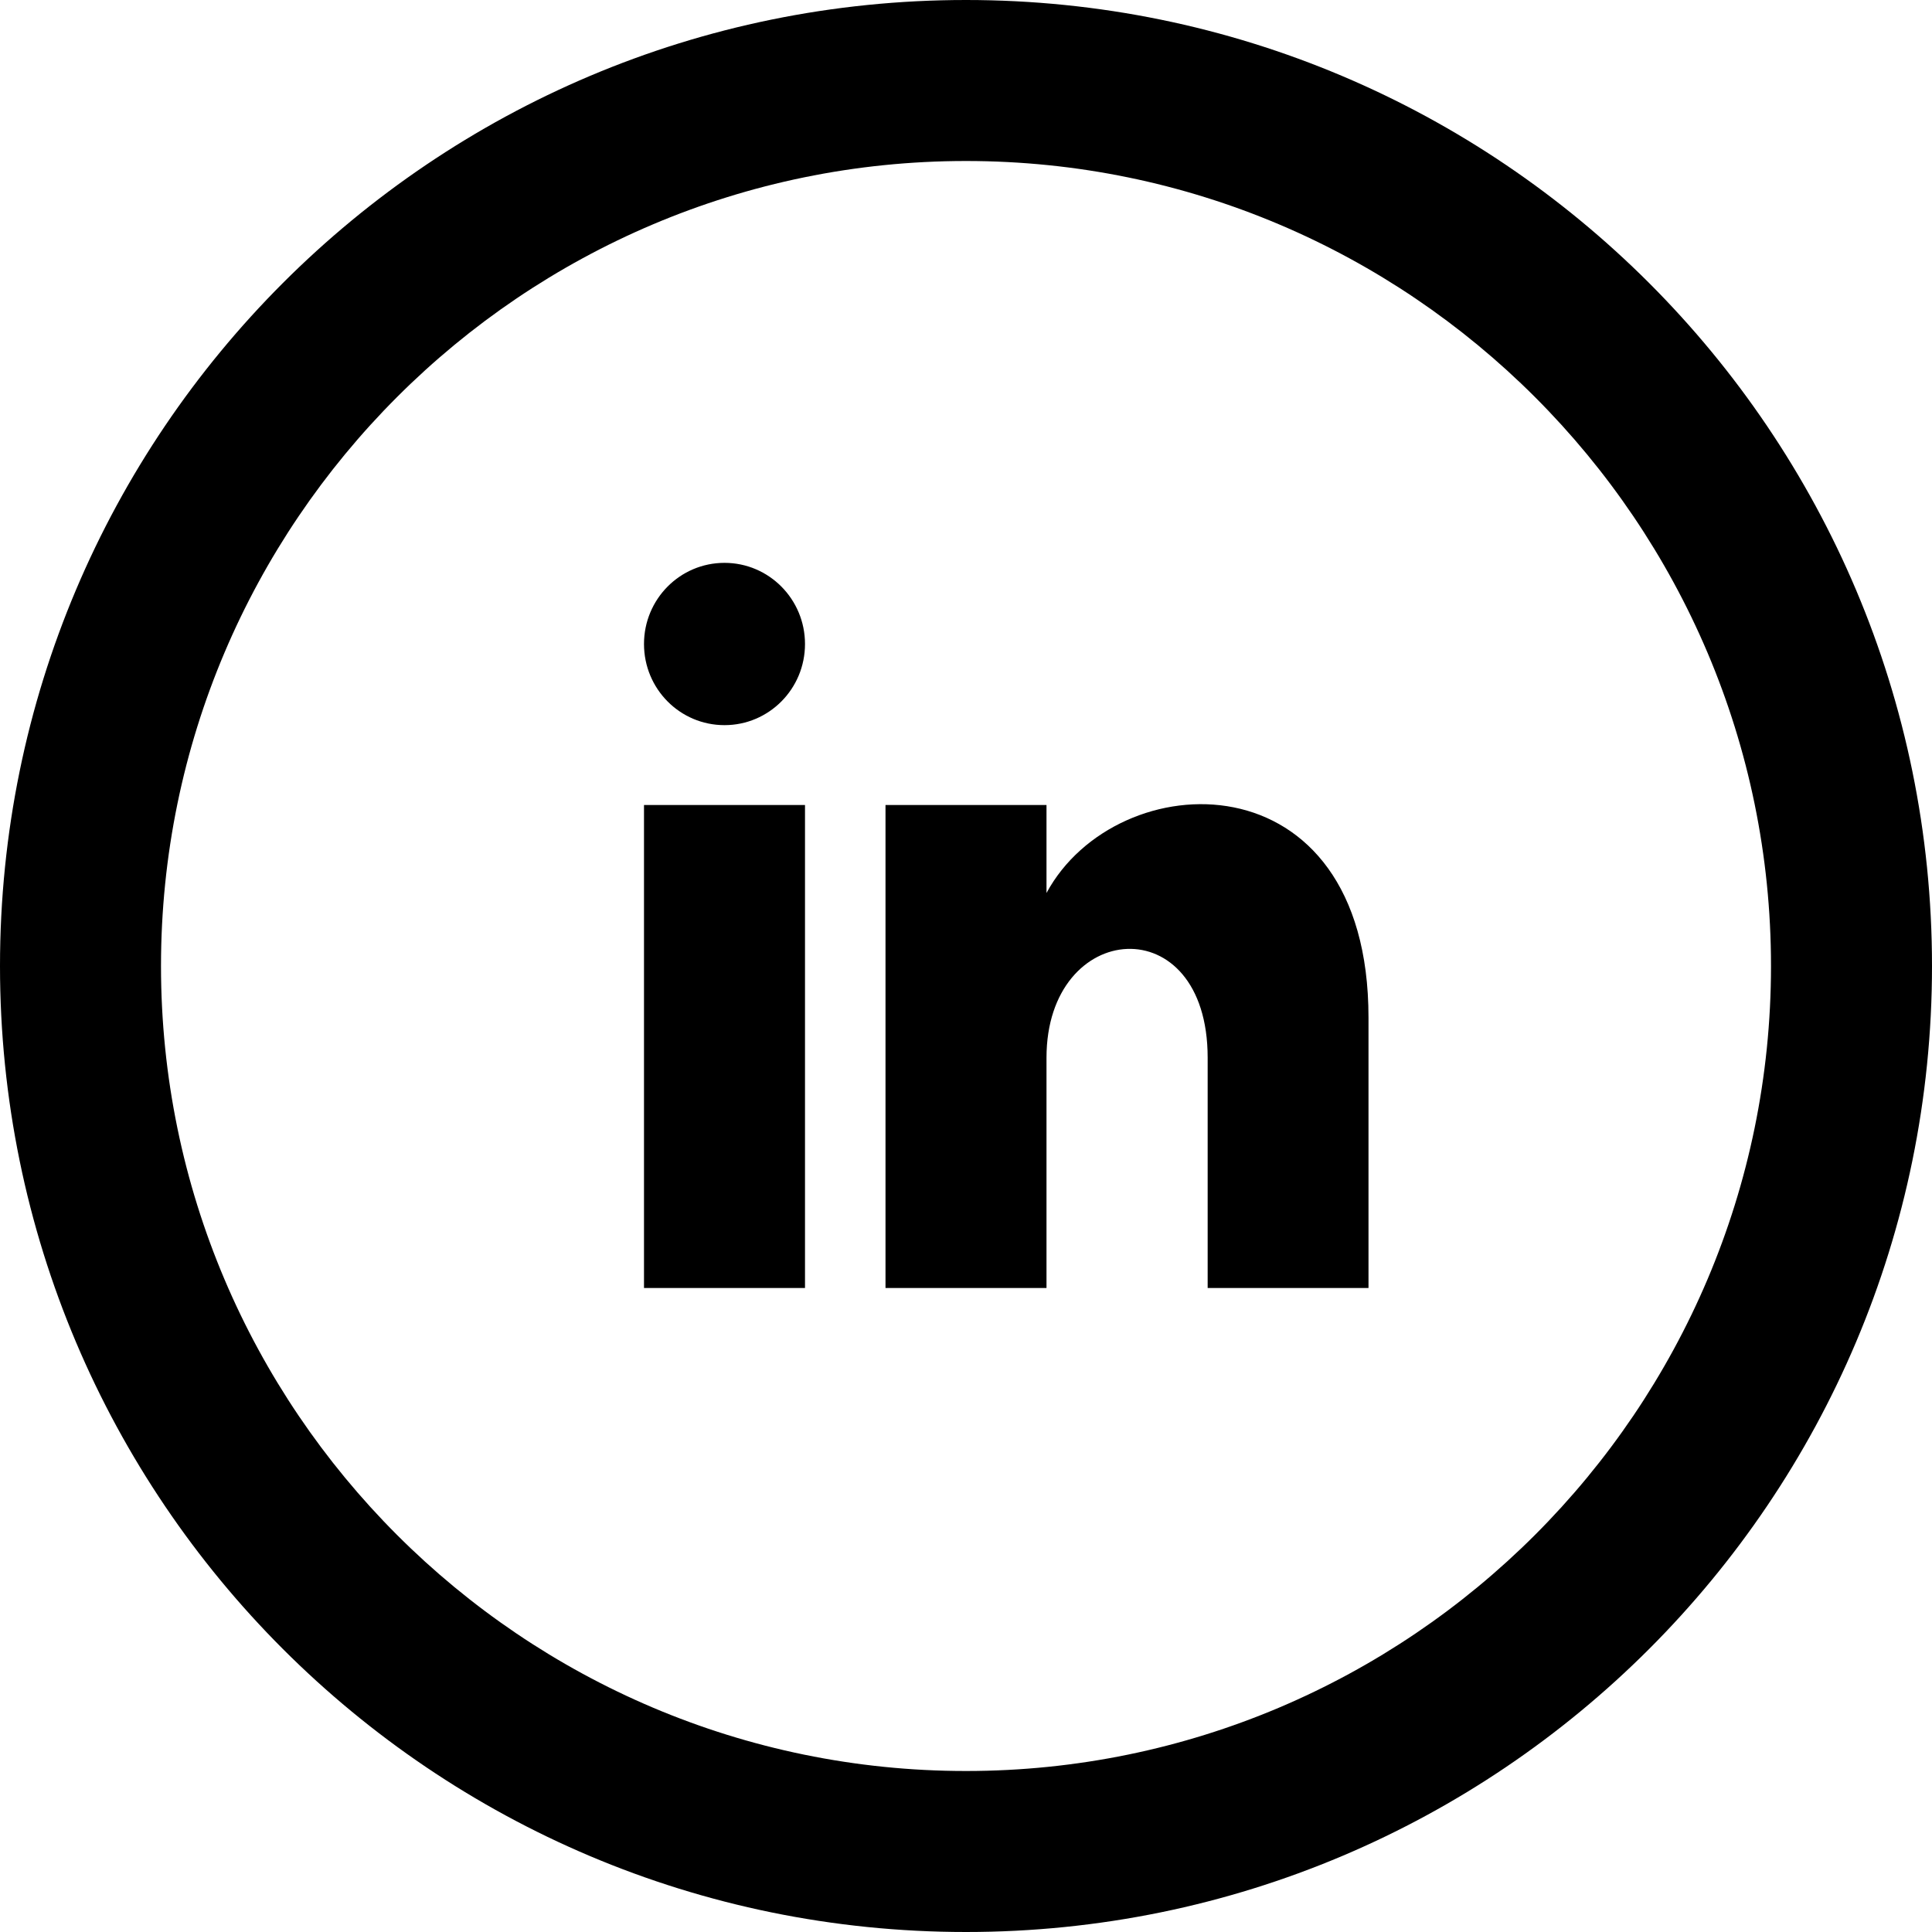
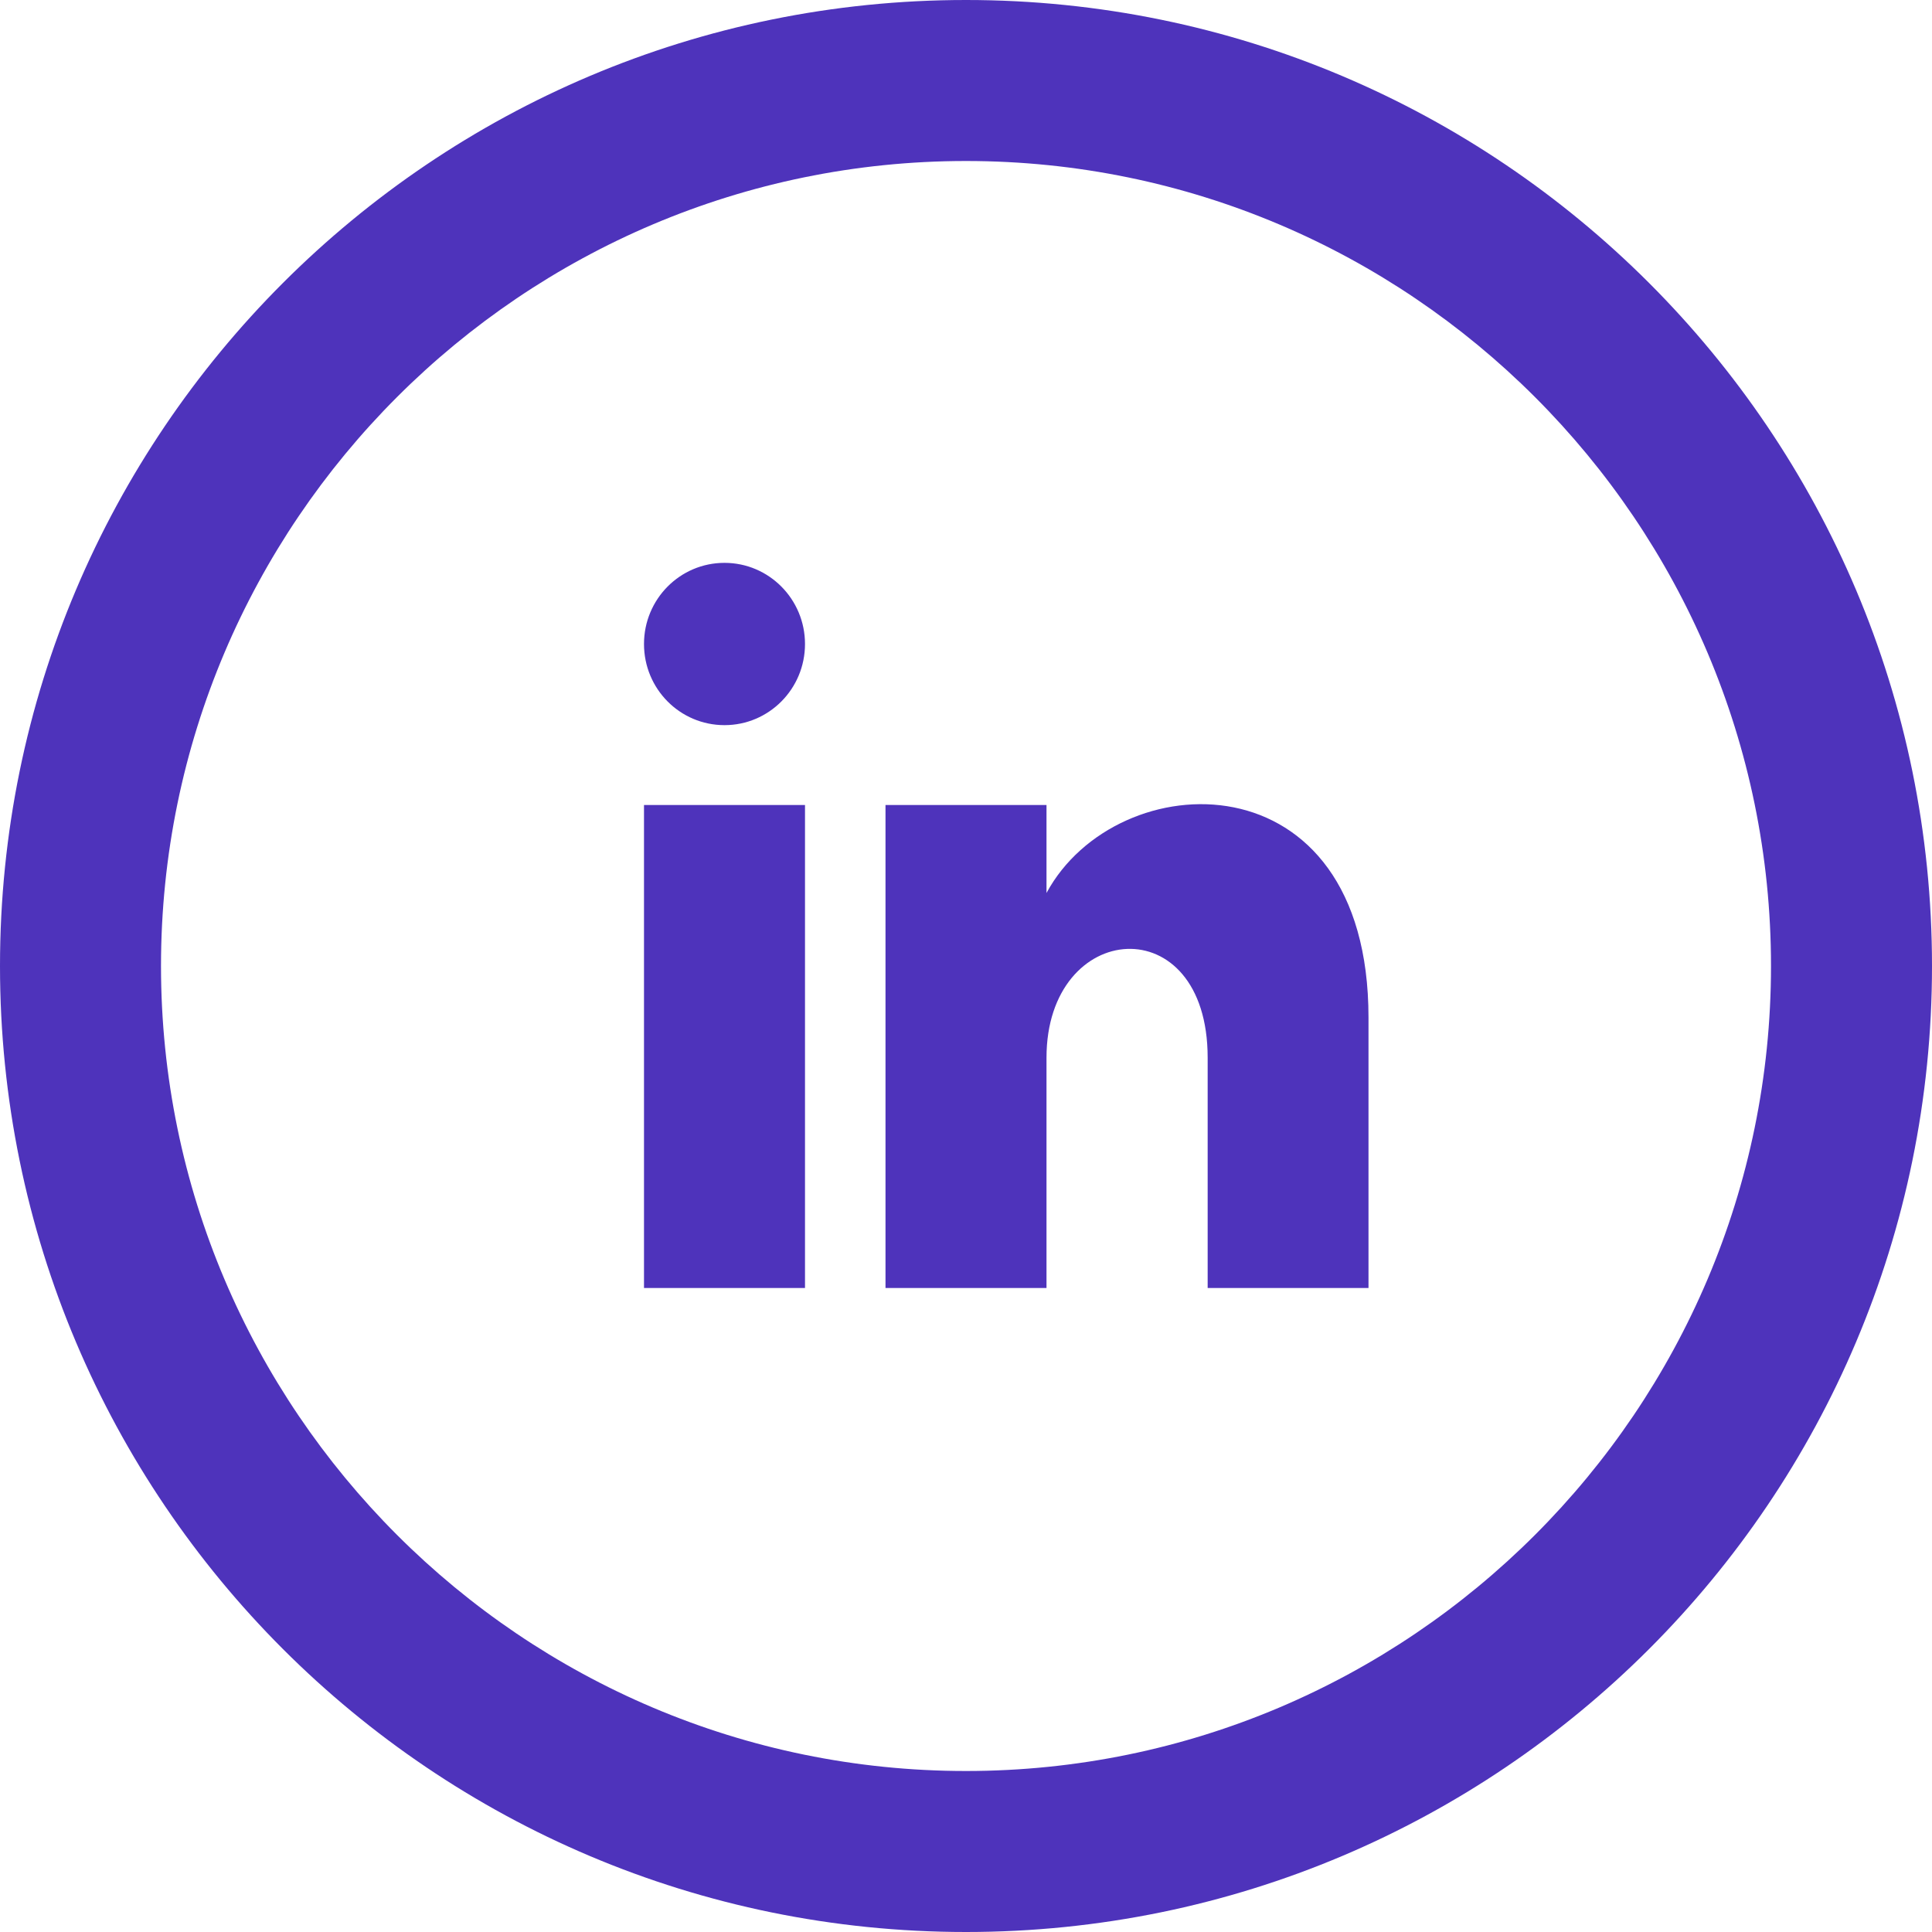
- <svg xmlns="http://www.w3.org/2000/svg" width="24" height="24" viewBox="0 0 24 24">
+ <svg xmlns="http://www.w3.org/2000/svg" fill="#4E33BB" width="24" height="24" viewBox="0 0 24 24">
  <path d="M12 2c5.514 0 10 4.486 10 10s-4.486 10-10 10-10-4.486-10-10 4.486-10 10-10zm0-2c-6.627 0-12 5.373-12 12s5.373 12 12 12 12-5.373 12-12-5.373-12-12-12zm-2 8c0 .557-.447 1.008-1 1.008s-1-.45-1-1.008c0-.557.447-1.008 1-1.008s1 .452 1 1.008zm0 2h-2v6h2v-6zm3 0h-2v6h2v-2.861c0-1.722 2.002-1.881 2.002 0v2.861h1.998v-3.359c0-3.284-3.128-3.164-4-1.548v-1.093z" />
</svg>
